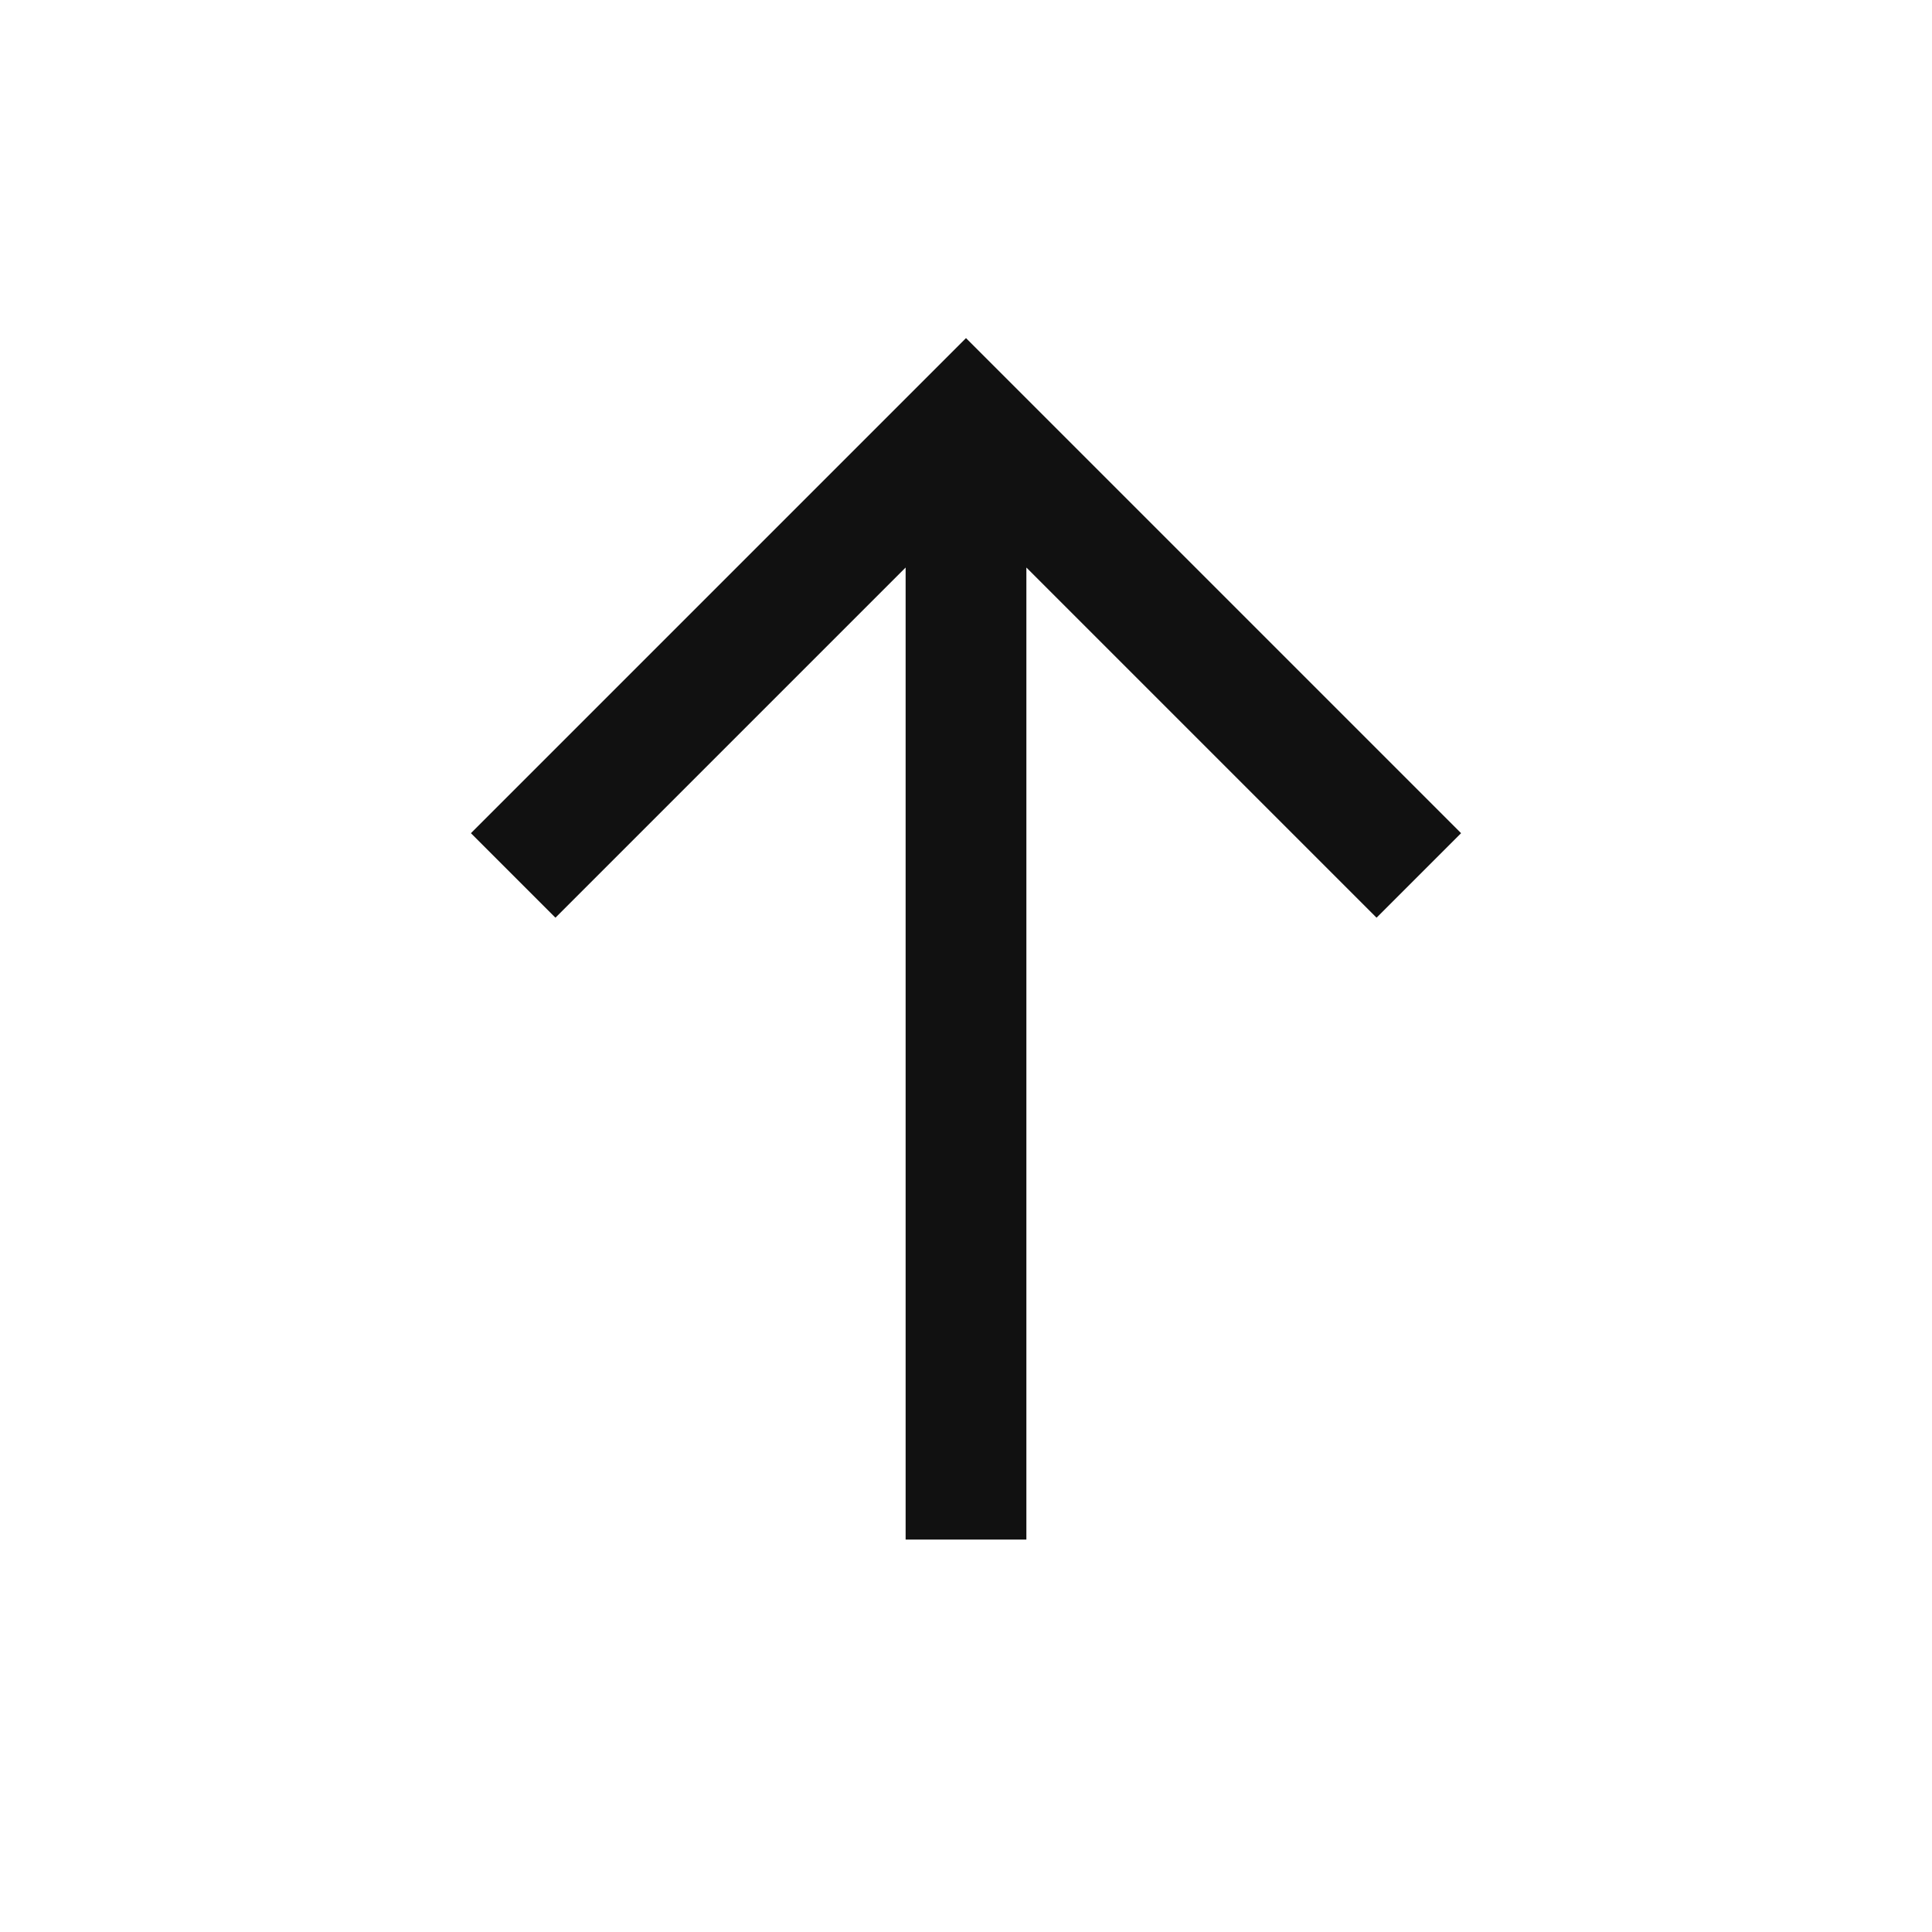
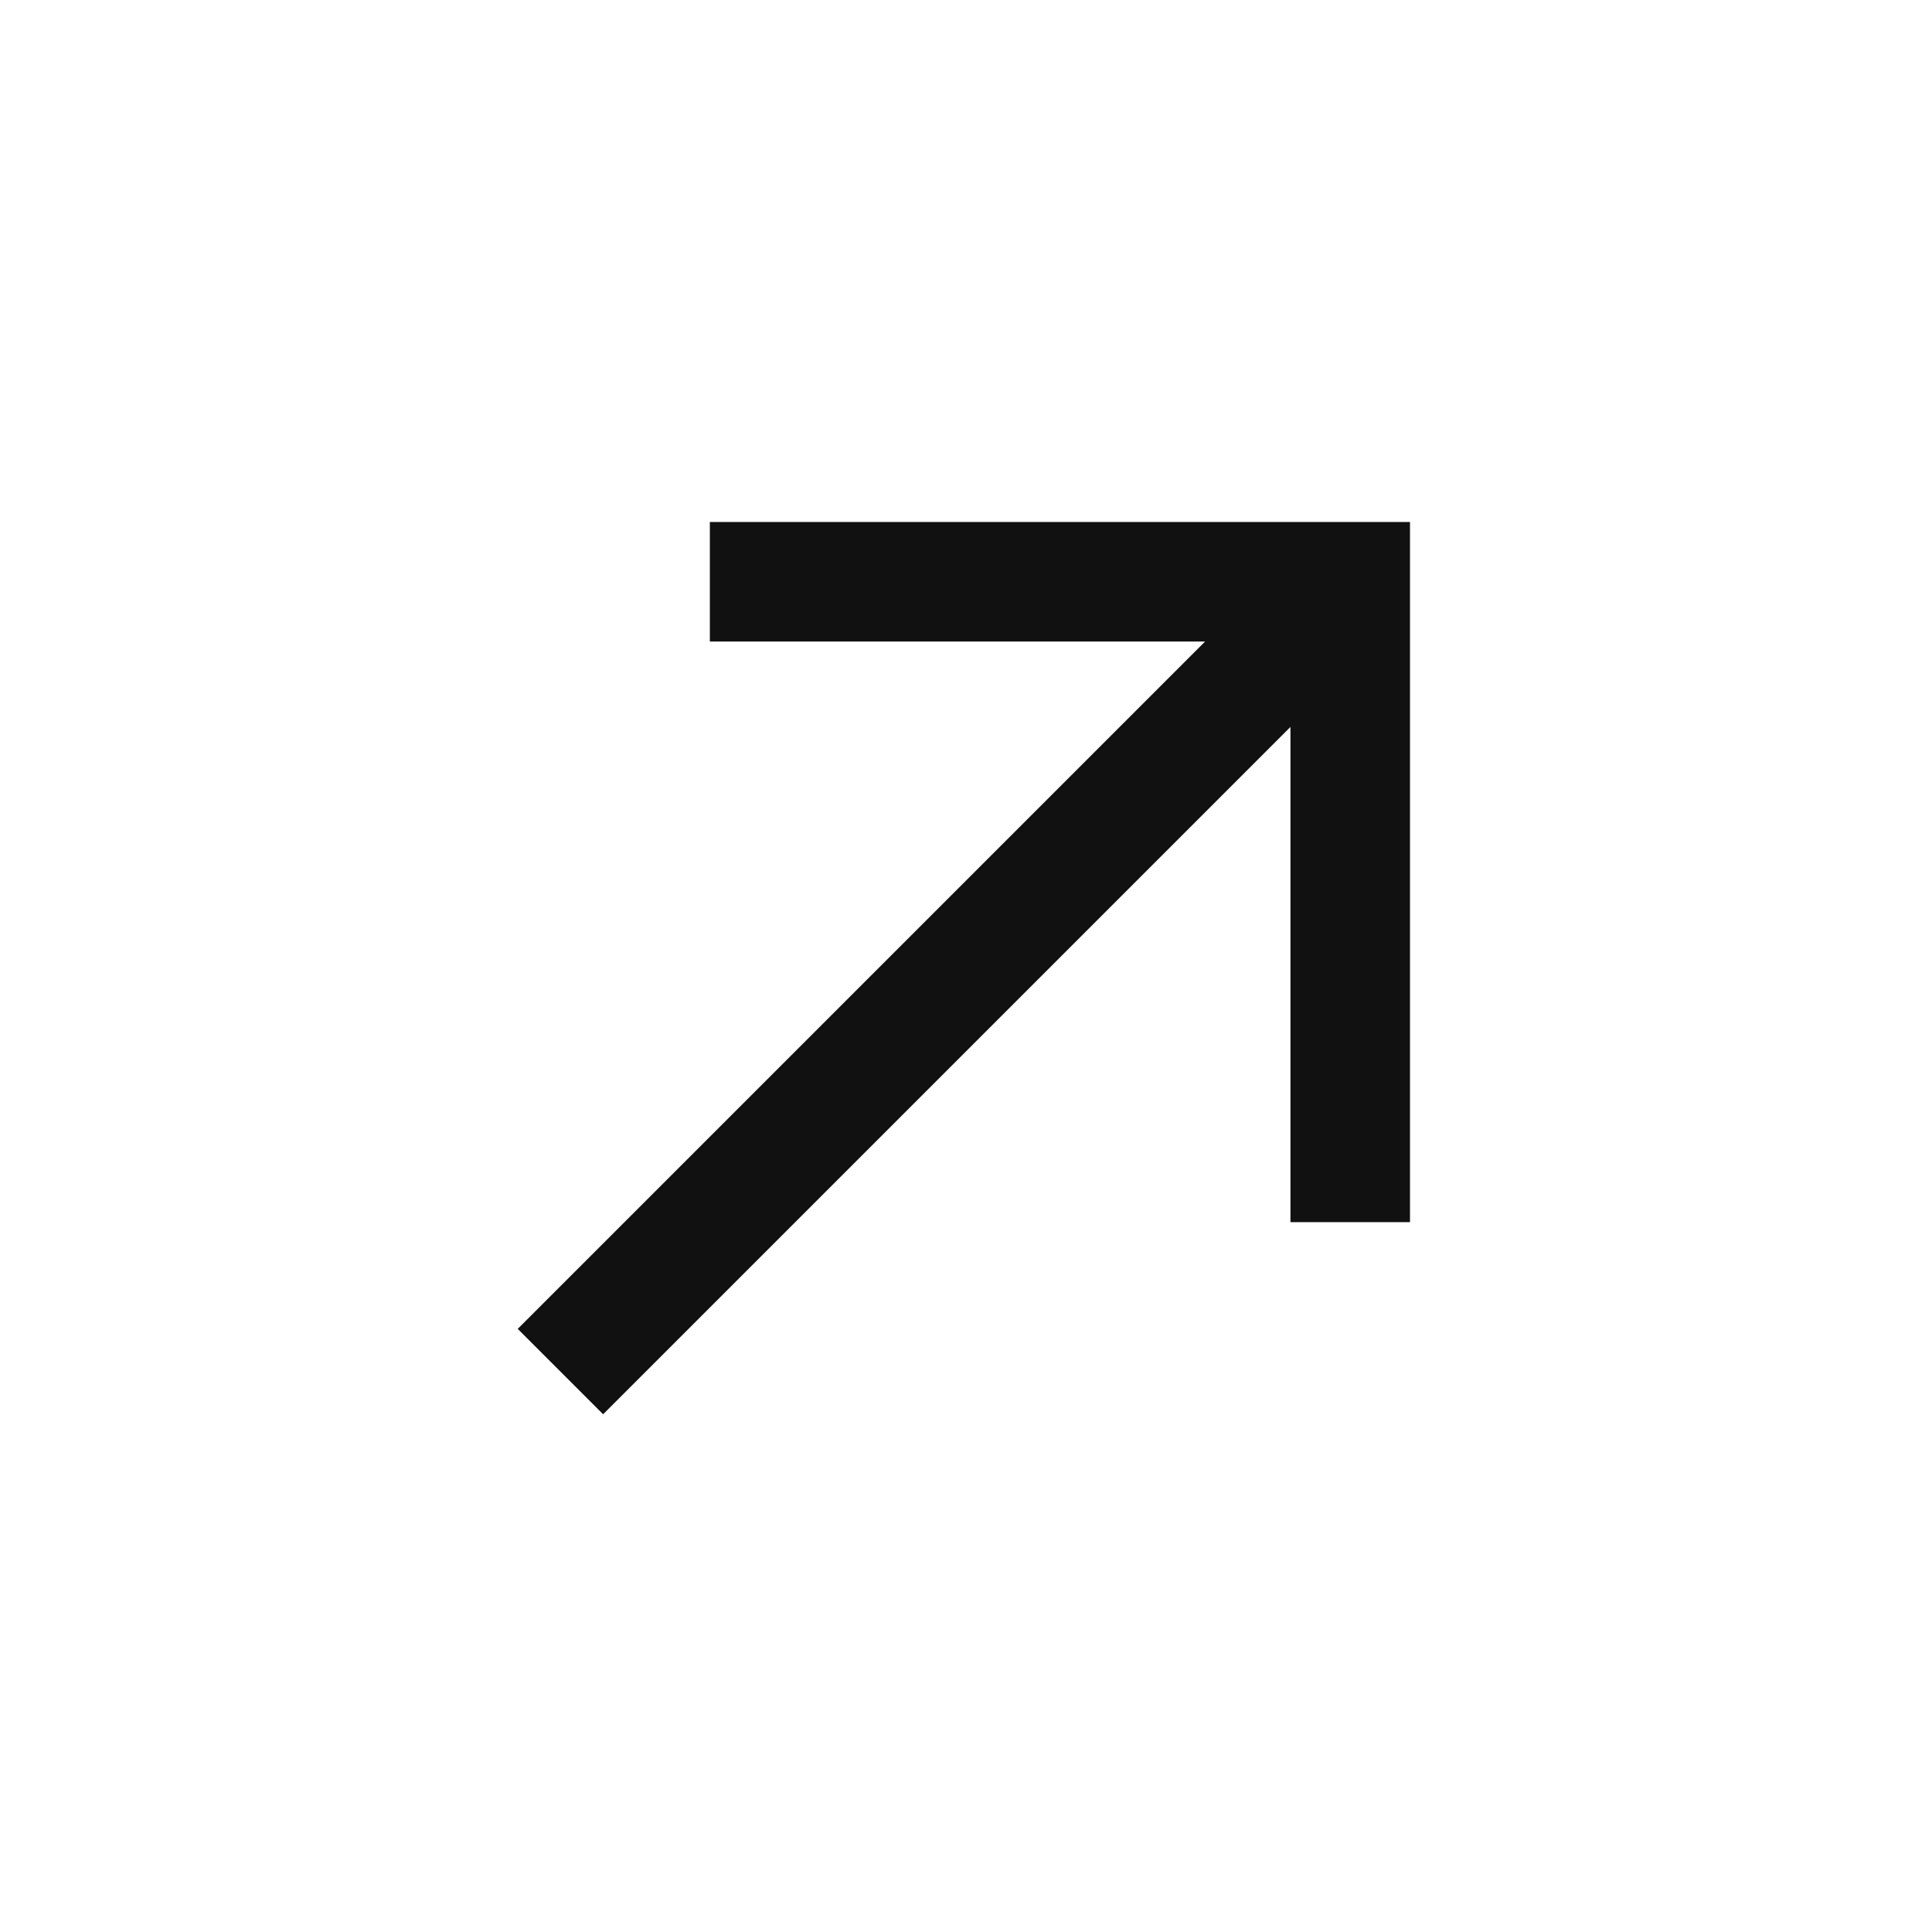
<svg xmlns="http://www.w3.org/2000/svg" version="1.1" id="Layer_1" x="0px" y="0px" viewBox="0 0 64 64" style="enable-background:new 0 0 64 64;" xml:space="preserve">
  <style type="text/css">
- 	.st0{fill:#111111;}
- 	.st1{fill:none;}
+     .st0{fill:#111111;}
+     .st1{fill:none;}
</style>
-   <g>
-     <polygon class="st0" points="30,18.8 30,51 34,51 34,18.8 45.6,30.4 48.4,27.6 32,11.2 15.6,27.6 18.4,30.4  " />
+   <g transform="rotate(45, 32, 32)">
+     <polygon class="st0" points="30,18.8 30,51 34,51 34,18.8 45.6,30.4 48.4,27.6 32,11.2 15.6,27.6 18.4,30.4" />
    <rect class="st1" width="64" height="64" />
  </g>
</svg>
